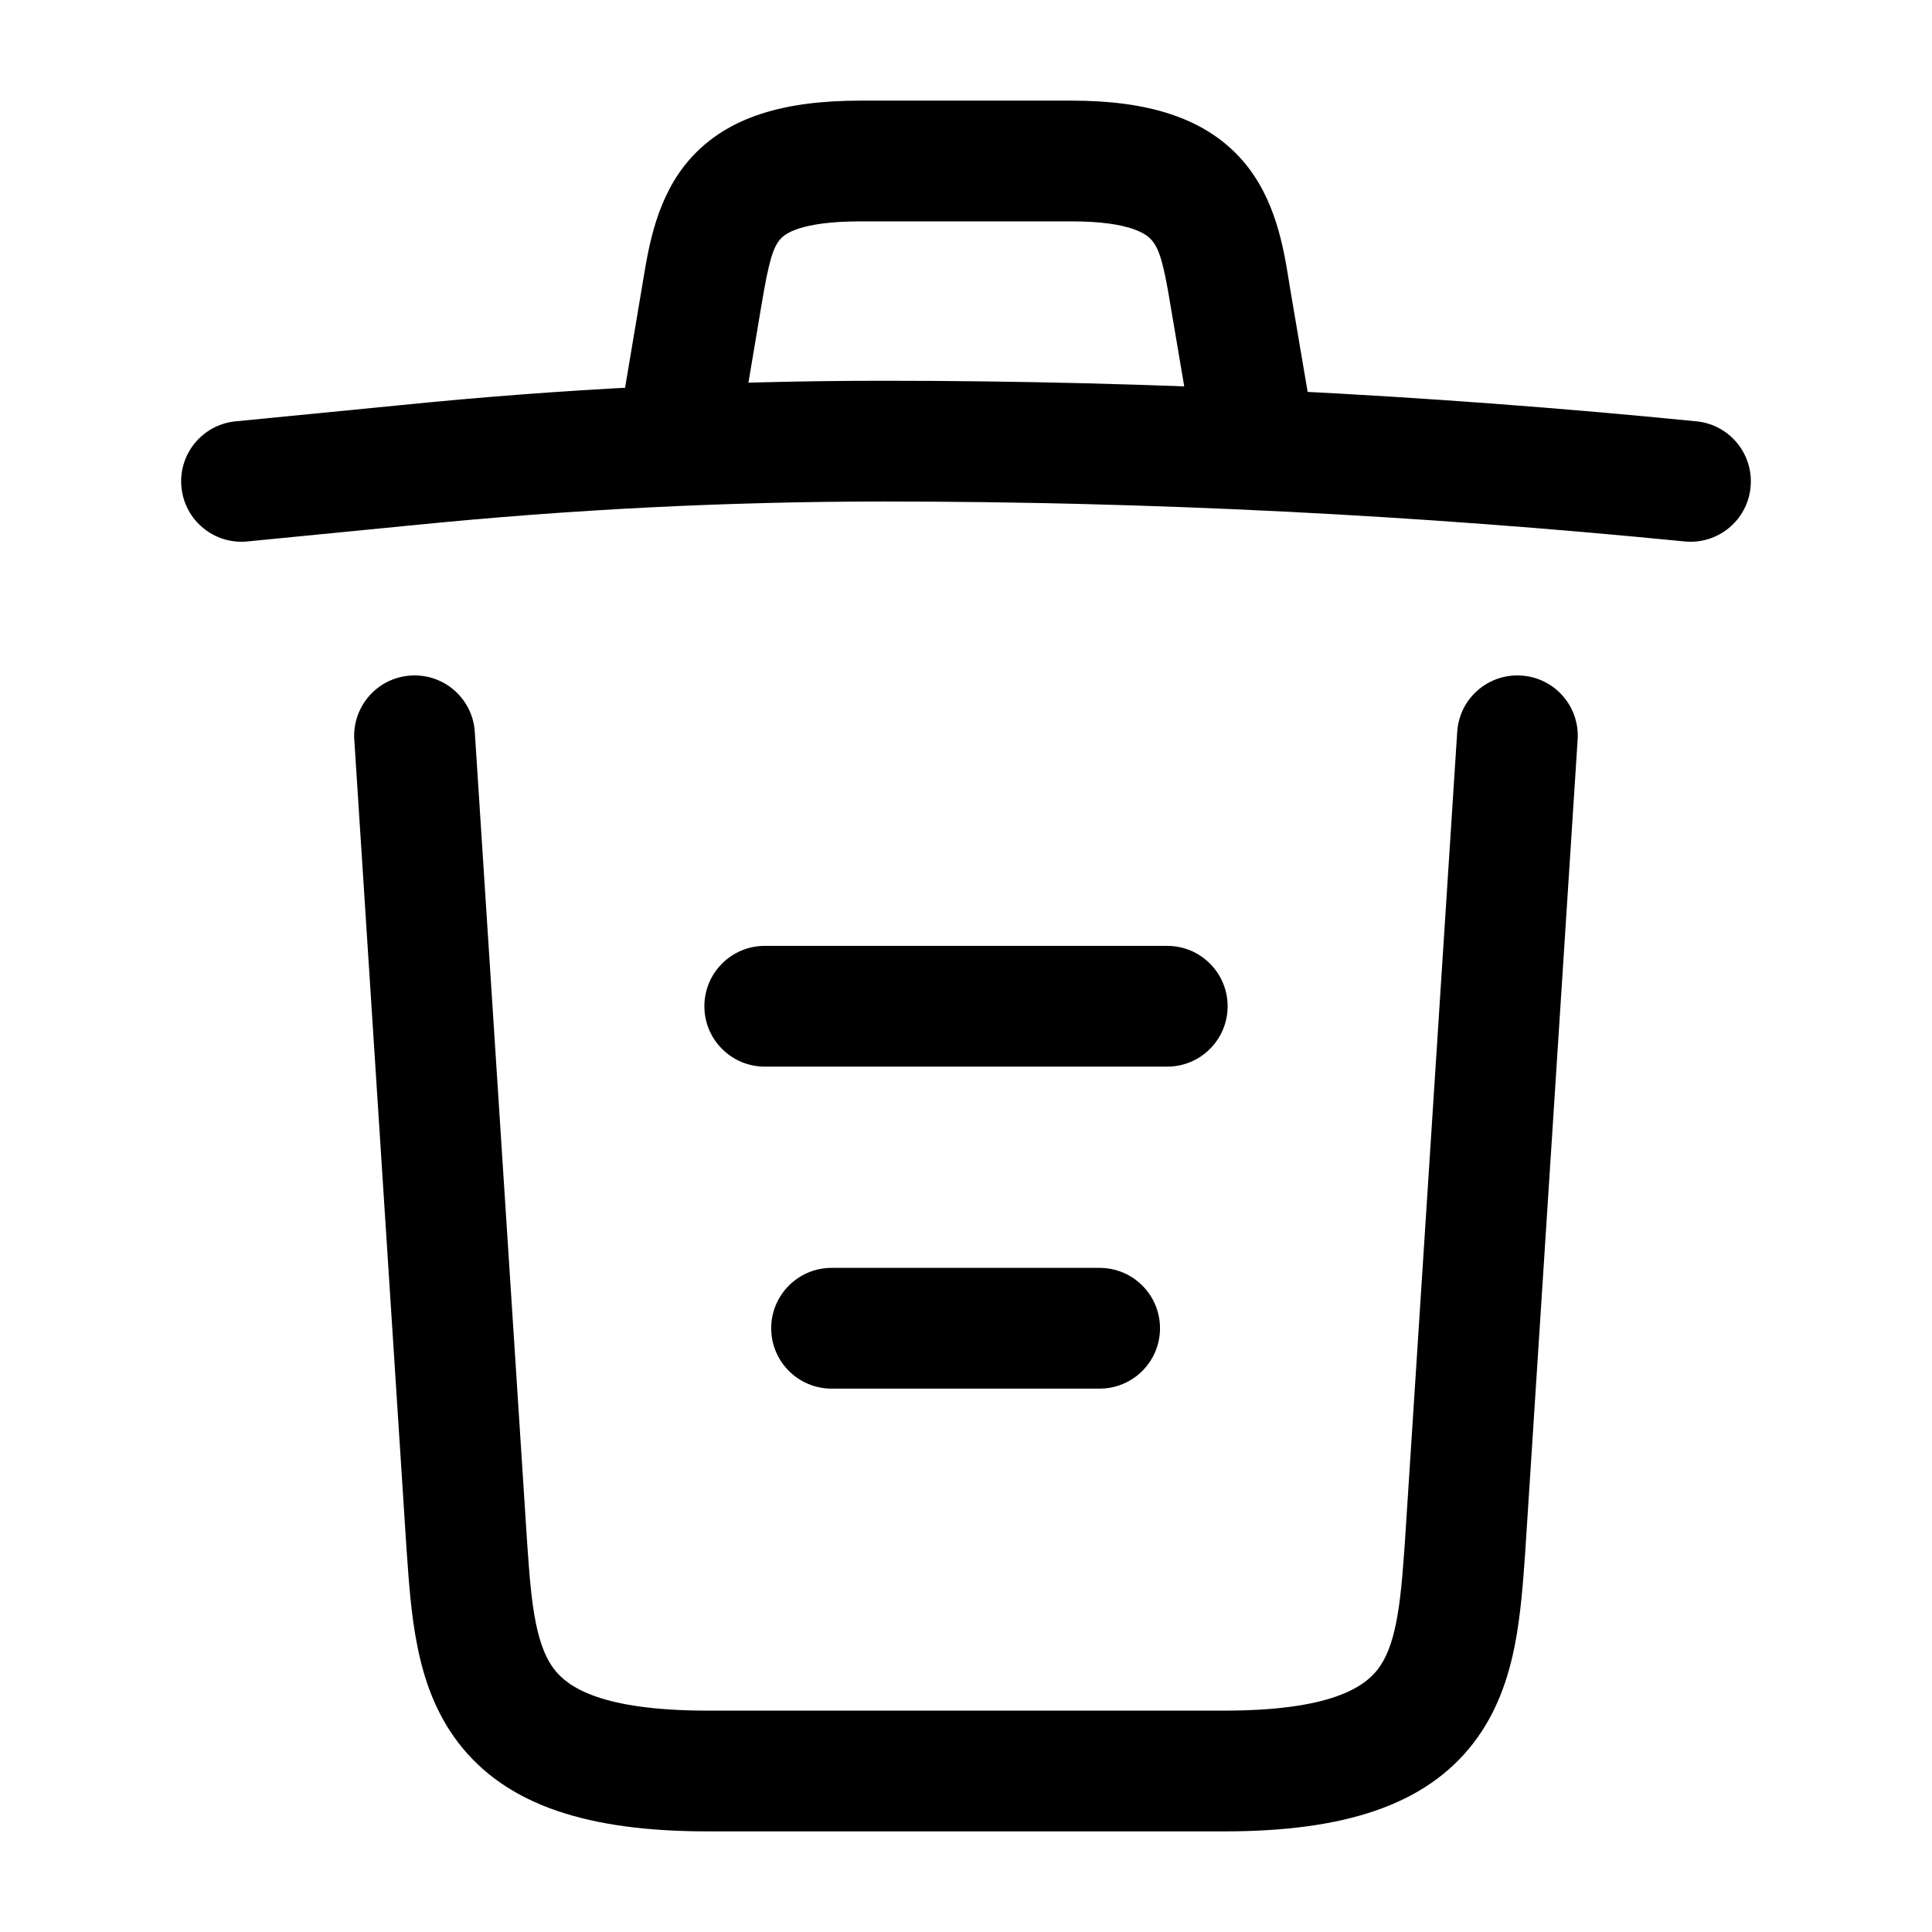
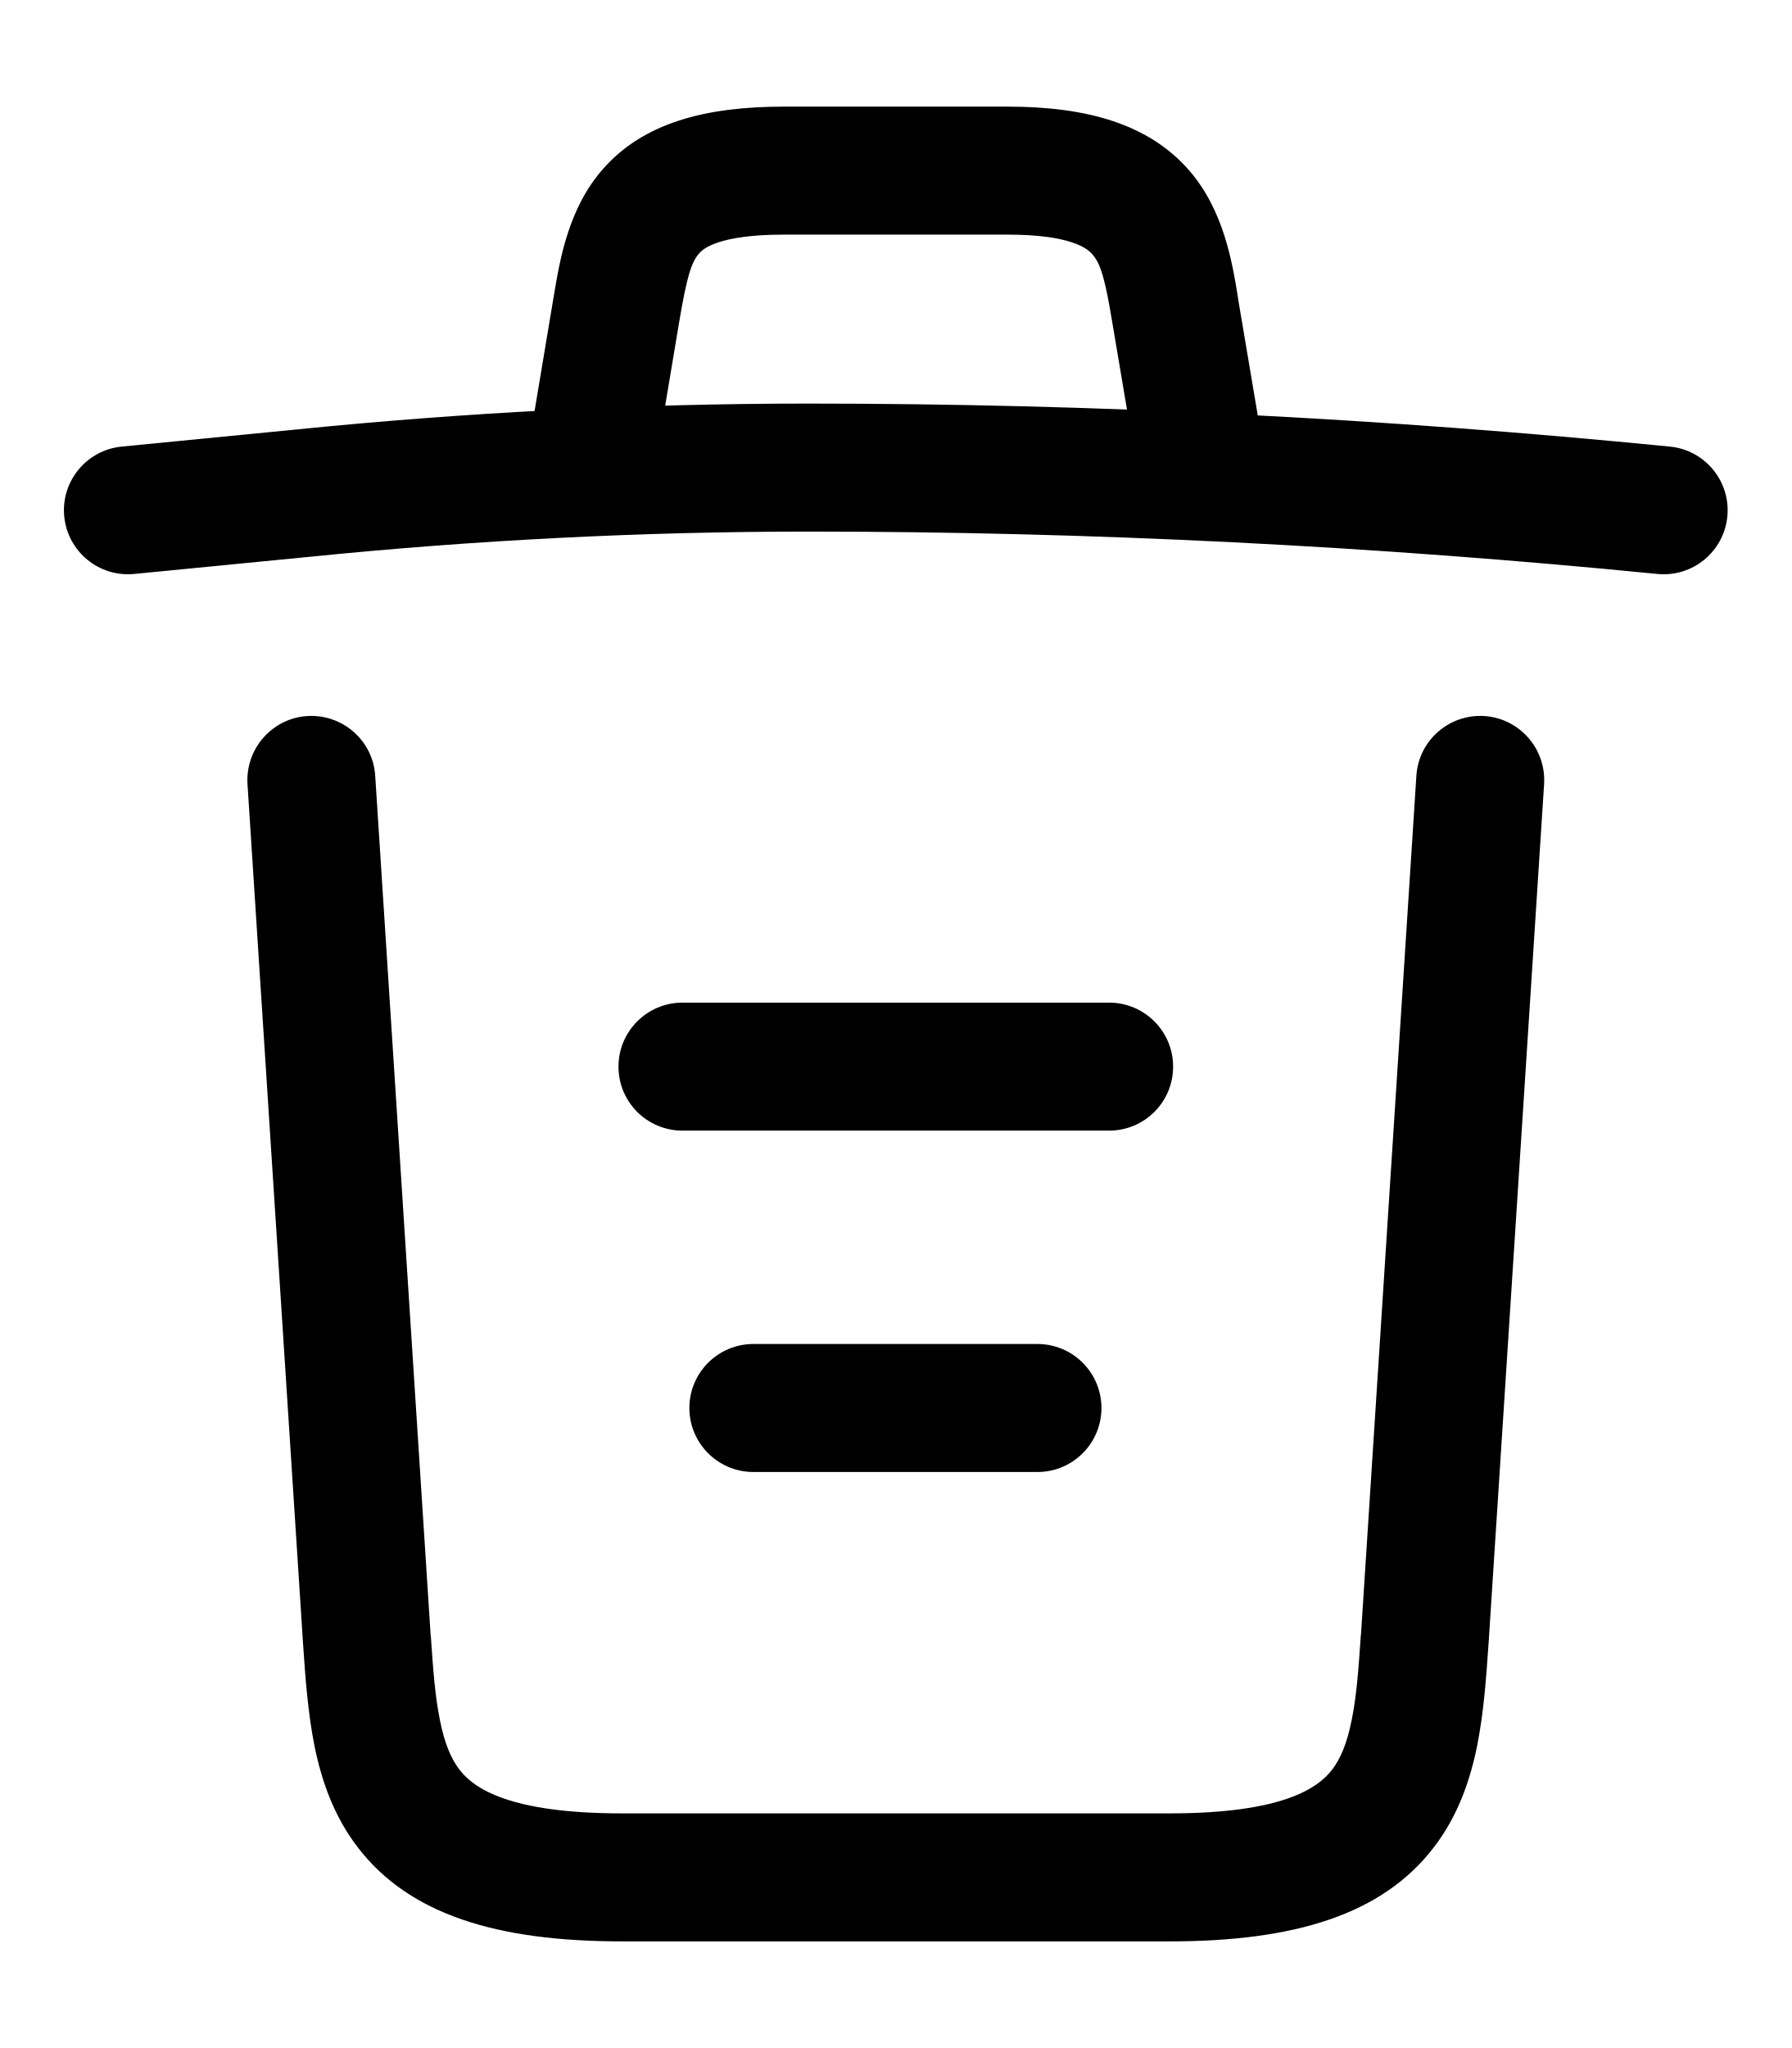
- <svg xmlns="http://www.w3.org/2000/svg" width="24" height="24" viewBox="0 0 24 24" fill="none">
-   <path fill-rule="evenodd" clip-rule="evenodd" d="M4.966 5.034C6.97 4.831 8.975 4.73 10.98 4.73C14.345 4.73 17.72 4.901 21.074 5.234C21.486 5.274 21.787 5.642 21.746 6.054C21.706 6.466 21.338 6.767 20.926 6.726C17.62 6.399 14.295 6.23 10.98 6.23C9.025 6.23 7.071 6.329 5.115 6.526L5.113 6.526L3.073 6.726C2.661 6.767 2.294 6.465 2.254 6.053C2.213 5.641 2.515 5.274 2.927 5.234L4.966 5.034Z" fill="black" />
-   <path fill-rule="evenodd" clip-rule="evenodd" d="M9.46 3.785L9.24 5.094C9.171 5.503 8.784 5.778 8.376 5.71C7.967 5.641 7.692 5.254 7.76 4.846L7.98 3.536C7.984 3.513 7.988 3.489 7.992 3.465C8.061 3.049 8.162 2.439 8.569 1.978C9.043 1.44 9.766 1.25 10.69 1.25H13.31C14.245 1.25 14.968 1.455 15.439 1.998C15.846 2.468 15.945 3.08 16.011 3.489C16.014 3.509 16.017 3.528 16.02 3.547L16.24 4.845C16.309 5.253 16.034 5.64 15.625 5.709C15.217 5.779 14.83 5.504 14.761 5.095L14.54 3.791C14.456 3.278 14.403 3.094 14.306 2.982C14.252 2.92 14.065 2.75 13.31 2.75H10.69C9.924 2.75 9.742 2.915 9.694 2.97C9.602 3.074 9.55 3.25 9.46 3.785Z" fill="black" />
-   <path fill-rule="evenodd" clip-rule="evenodd" d="M18.898 8.392C19.312 8.418 19.625 8.775 19.598 9.188L18.948 19.262L18.947 19.282C18.92 19.658 18.891 20.071 18.814 20.456C18.733 20.856 18.592 21.277 18.305 21.651C17.704 22.433 16.68 22.75 15.21 22.75H8.79C7.319 22.75 6.296 22.433 5.695 21.651C5.408 21.277 5.266 20.856 5.186 20.456C5.108 20.071 5.079 19.658 5.053 19.282L5.051 19.258L4.401 9.188C4.375 8.775 4.688 8.418 5.102 8.392C5.515 8.365 5.872 8.678 5.898 9.092L6.548 19.158C6.548 19.158 6.548 19.159 6.548 19.16C6.576 19.562 6.6 19.882 6.656 20.16C6.711 20.431 6.787 20.61 6.885 20.737C7.054 20.957 7.47 21.25 8.79 21.25H15.21C16.529 21.25 16.946 20.957 17.115 20.737C17.213 20.61 17.289 20.431 17.343 20.16C17.399 19.882 17.423 19.562 17.452 19.16C17.452 19.159 17.452 19.158 17.452 19.158L18.102 9.092C18.128 8.678 18.485 8.365 18.898 8.392Z" fill="black" />
-   <path fill-rule="evenodd" clip-rule="evenodd" d="M9.58 16.5C9.58 16.086 9.916 15.75 10.33 15.75H13.66C14.074 15.75 14.41 16.086 14.41 16.5C14.41 16.914 14.074 17.25 13.66 17.25H10.33C9.916 17.25 9.58 16.914 9.58 16.5Z" fill="black" />
-   <path fill-rule="evenodd" clip-rule="evenodd" d="M8.75 12.5C8.75 12.086 9.086 11.75 9.5 11.75H14.5C14.914 11.75 15.25 12.086 15.25 12.5C15.25 12.914 14.914 13.25 14.5 13.25H9.5C9.086 13.25 8.75 12.914 8.75 12.5Z" fill="black" />
+ <svg xmlns="http://www.w3.org/2000/svg" width="14" height="16" viewBox="0 0 14 16" fill="none">
+   <path fill-rule="evenodd" clip-rule="evenodd" d="M2.31 3.356C3.647 3.221 4.983 3.153 6.32 3.153C8.564 3.153 10.813 3.268 13.049 3.489C13.324 3.516 13.525 3.761 13.498 4.036C13.47 4.311 13.226 4.511 12.951 4.484C10.747 4.266 8.53 4.153 6.32 4.153C5.017 4.153 3.714 4.219 2.41 4.351L2.409 4.351L1.049 4.484C0.774 4.511 0.529 4.31 0.502 4.035C0.475 3.761 0.676 3.516 0.951 3.489L2.31 3.356Z" fill="black" />
+   <path fill-rule="evenodd" clip-rule="evenodd" d="M5.306 2.523L5.16 3.396C5.114 3.669 4.856 3.852 4.584 3.806C4.312 3.761 4.128 3.503 4.174 3.231L4.32 2.357C4.323 2.342 4.325 2.326 4.328 2.31C4.374 2.033 4.441 1.626 4.713 1.319C5.029 0.96 5.511 0.833 6.127 0.833H7.873C8.497 0.833 8.978 0.97 9.293 1.332C9.564 1.645 9.63 2.053 9.674 2.326C9.676 2.339 9.678 2.352 9.68 2.365L9.826 3.23C9.872 3.502 9.689 3.76 9.417 3.806C9.145 3.852 8.886 3.669 8.84 3.397L8.693 2.527C8.637 2.185 8.602 2.062 8.537 1.988C8.502 1.946 8.377 1.833 7.873 1.833H6.127C5.616 1.833 5.495 1.943 5.463 1.98C5.401 2.05 5.366 2.167 5.306 2.523Z" fill="black" />
+   <path fill-rule="evenodd" clip-rule="evenodd" d="M11.599 5.594C11.874 5.612 12.083 5.85 12.066 6.126L11.632 12.842L11.631 12.854C11.614 13.105 11.594 13.381 11.543 13.638C11.489 13.904 11.395 14.185 11.203 14.434C10.802 14.956 10.12 15.167 9.14 15.167H4.86C3.88 15.167 3.198 14.956 2.797 14.434C2.605 14.185 2.511 13.904 2.457 13.638C2.406 13.381 2.386 13.105 2.369 12.854L2.368 12.839L1.934 6.126C1.917 5.85 2.126 5.612 2.401 5.594C2.677 5.577 2.915 5.786 2.932 6.061L3.365 12.772C3.365 12.772 3.366 12.773 3.366 12.773C3.384 13.042 3.4 13.255 3.438 13.44C3.474 13.621 3.525 13.74 3.59 13.825C3.702 13.971 3.98 14.167 4.86 14.167H9.14C10.02 14.167 10.298 13.971 10.41 13.825C10.475 13.74 10.526 13.621 10.562 13.44C10.6 13.255 10.616 13.042 10.634 12.773C10.634 12.773 10.634 12.772 10.635 12.772L11.068 6.061C11.085 5.786 11.323 5.577 11.599 5.594Z" fill="black" />
+   <path fill-rule="evenodd" clip-rule="evenodd" d="M5.387 11C5.387 10.724 5.611 10.5 5.887 10.5H8.107C8.383 10.5 8.607 10.724 8.607 11C8.607 11.276 8.383 11.5 8.107 11.5H5.887C5.611 11.5 5.387 11.276 5.387 11Z" fill="black" />
+   <path fill-rule="evenodd" clip-rule="evenodd" d="M4.833 8.333C4.833 8.057 5.057 7.833 5.333 7.833H8.667C8.943 7.833 9.167 8.057 9.167 8.333C9.167 8.61 8.943 8.833 8.667 8.833H5.333C5.057 8.833 4.833 8.61 4.833 8.333Z" fill="black" />
</svg>
